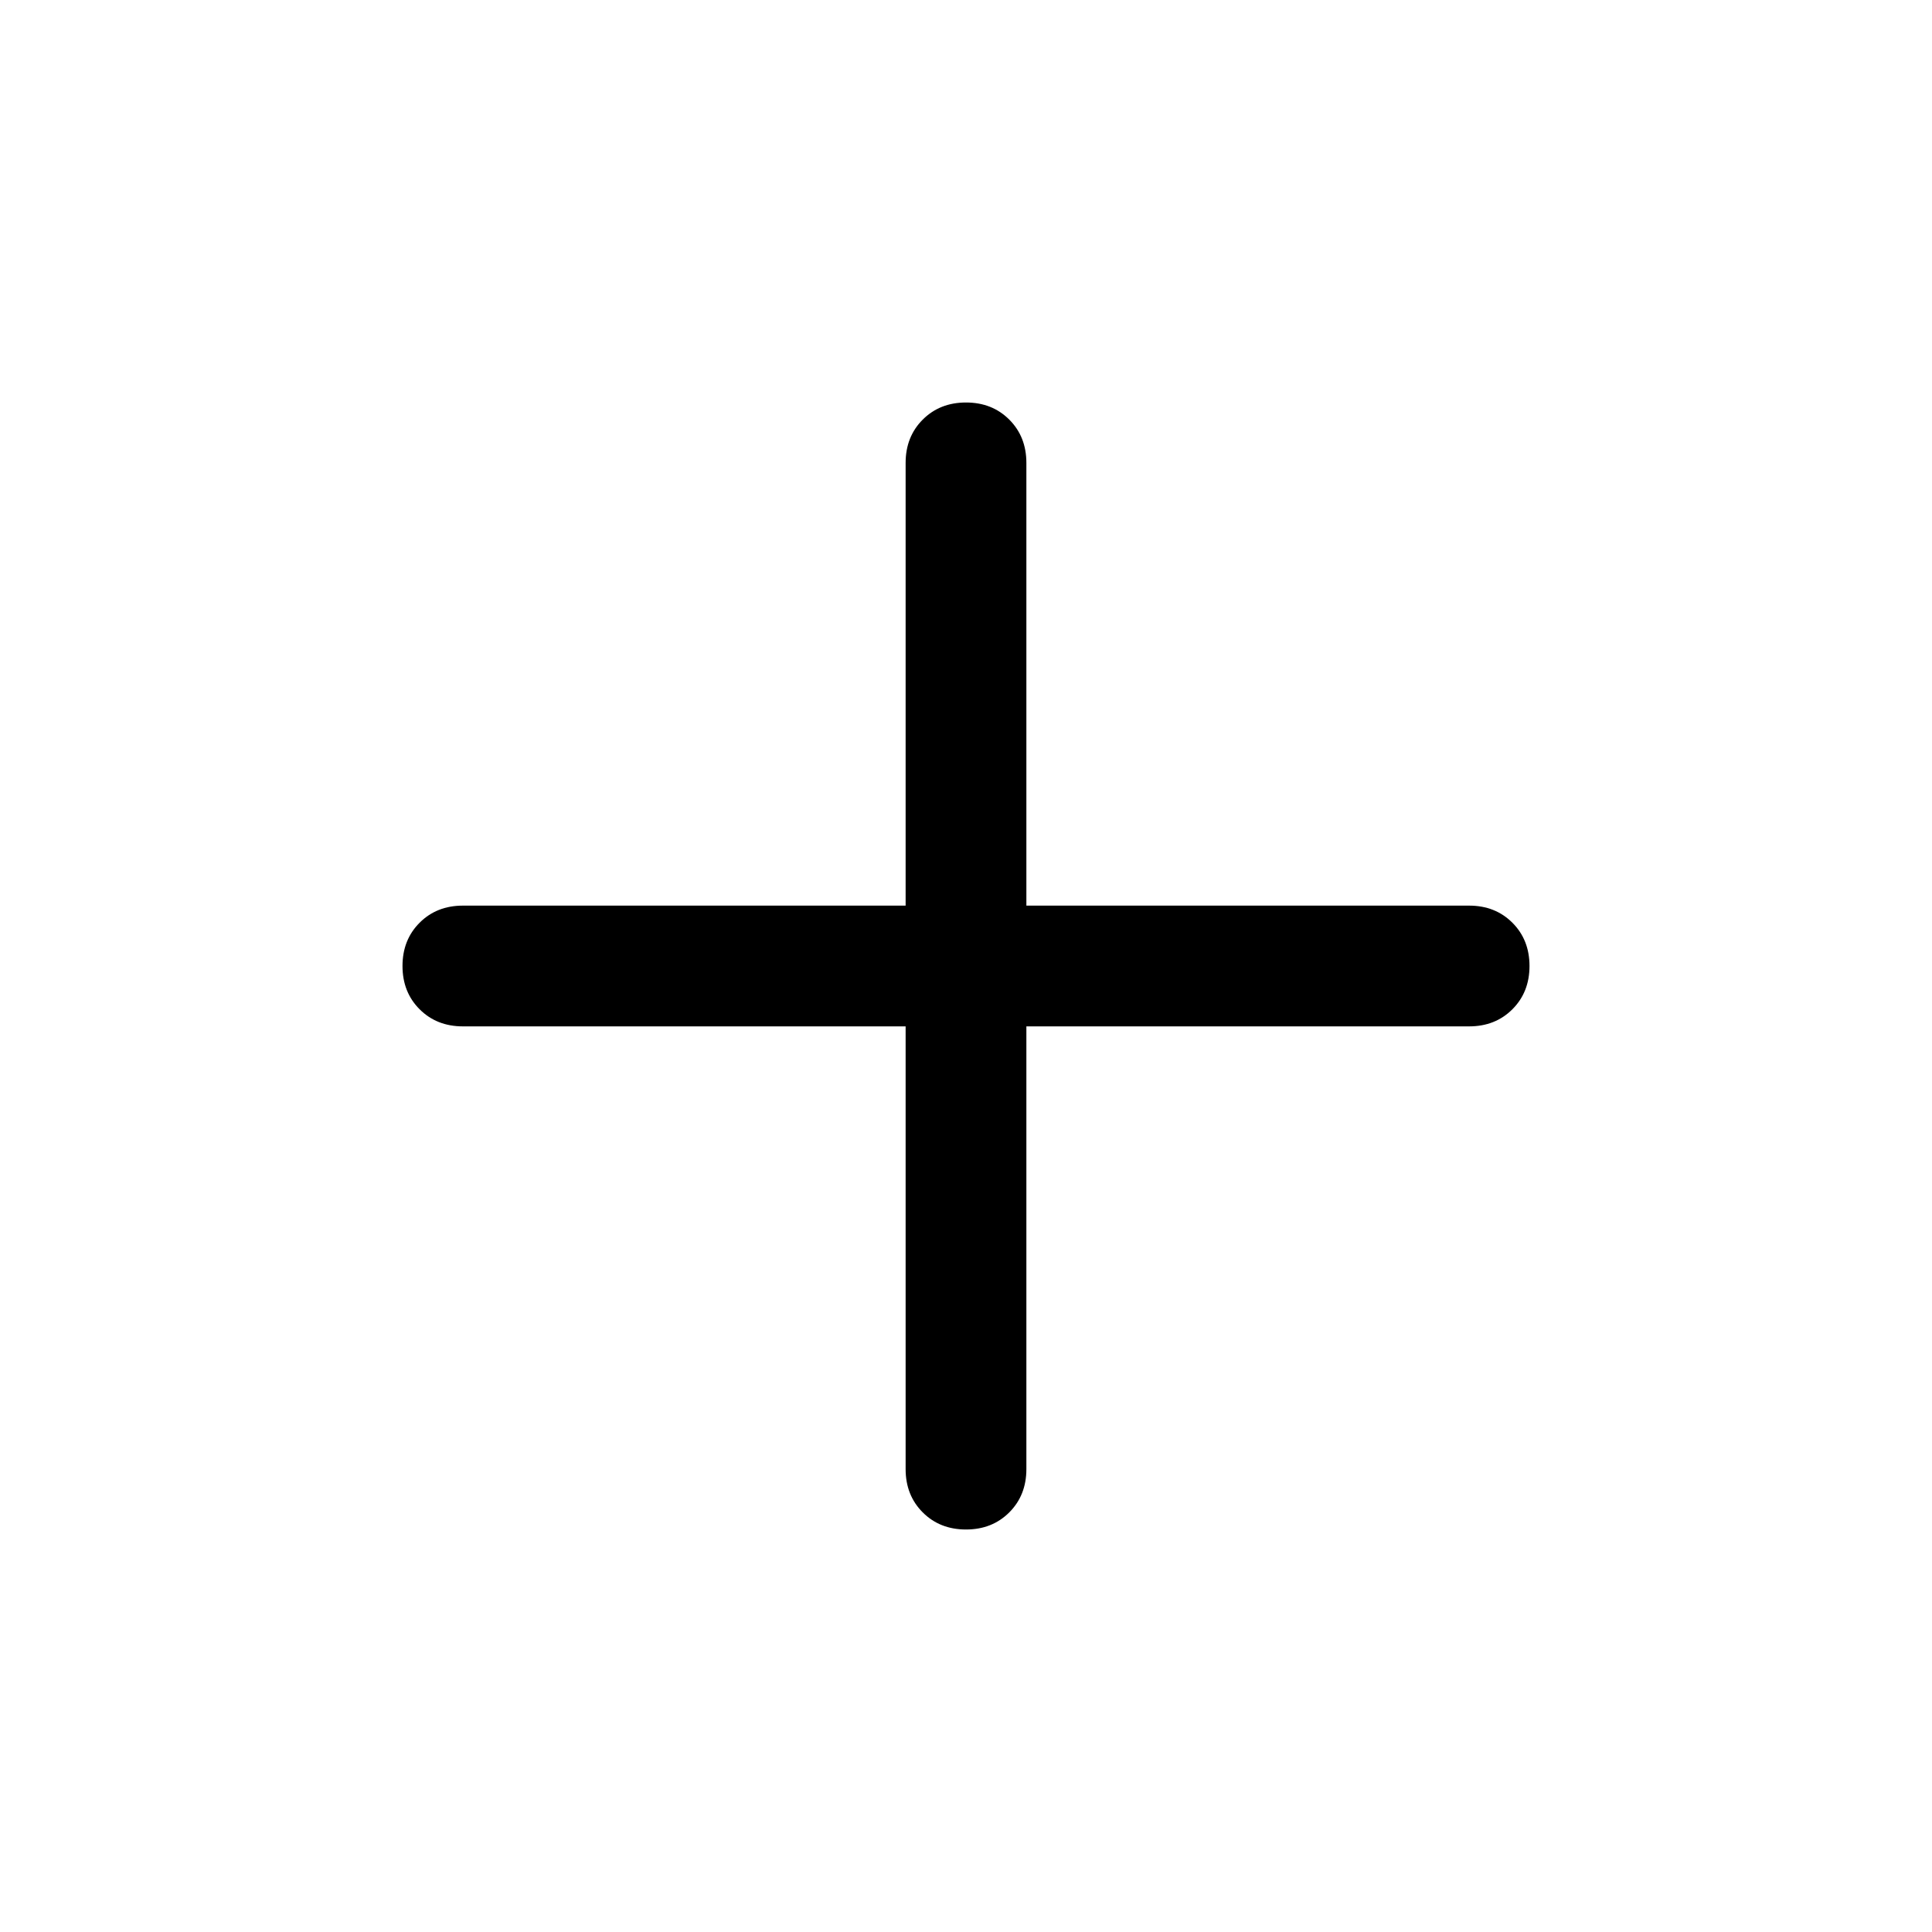
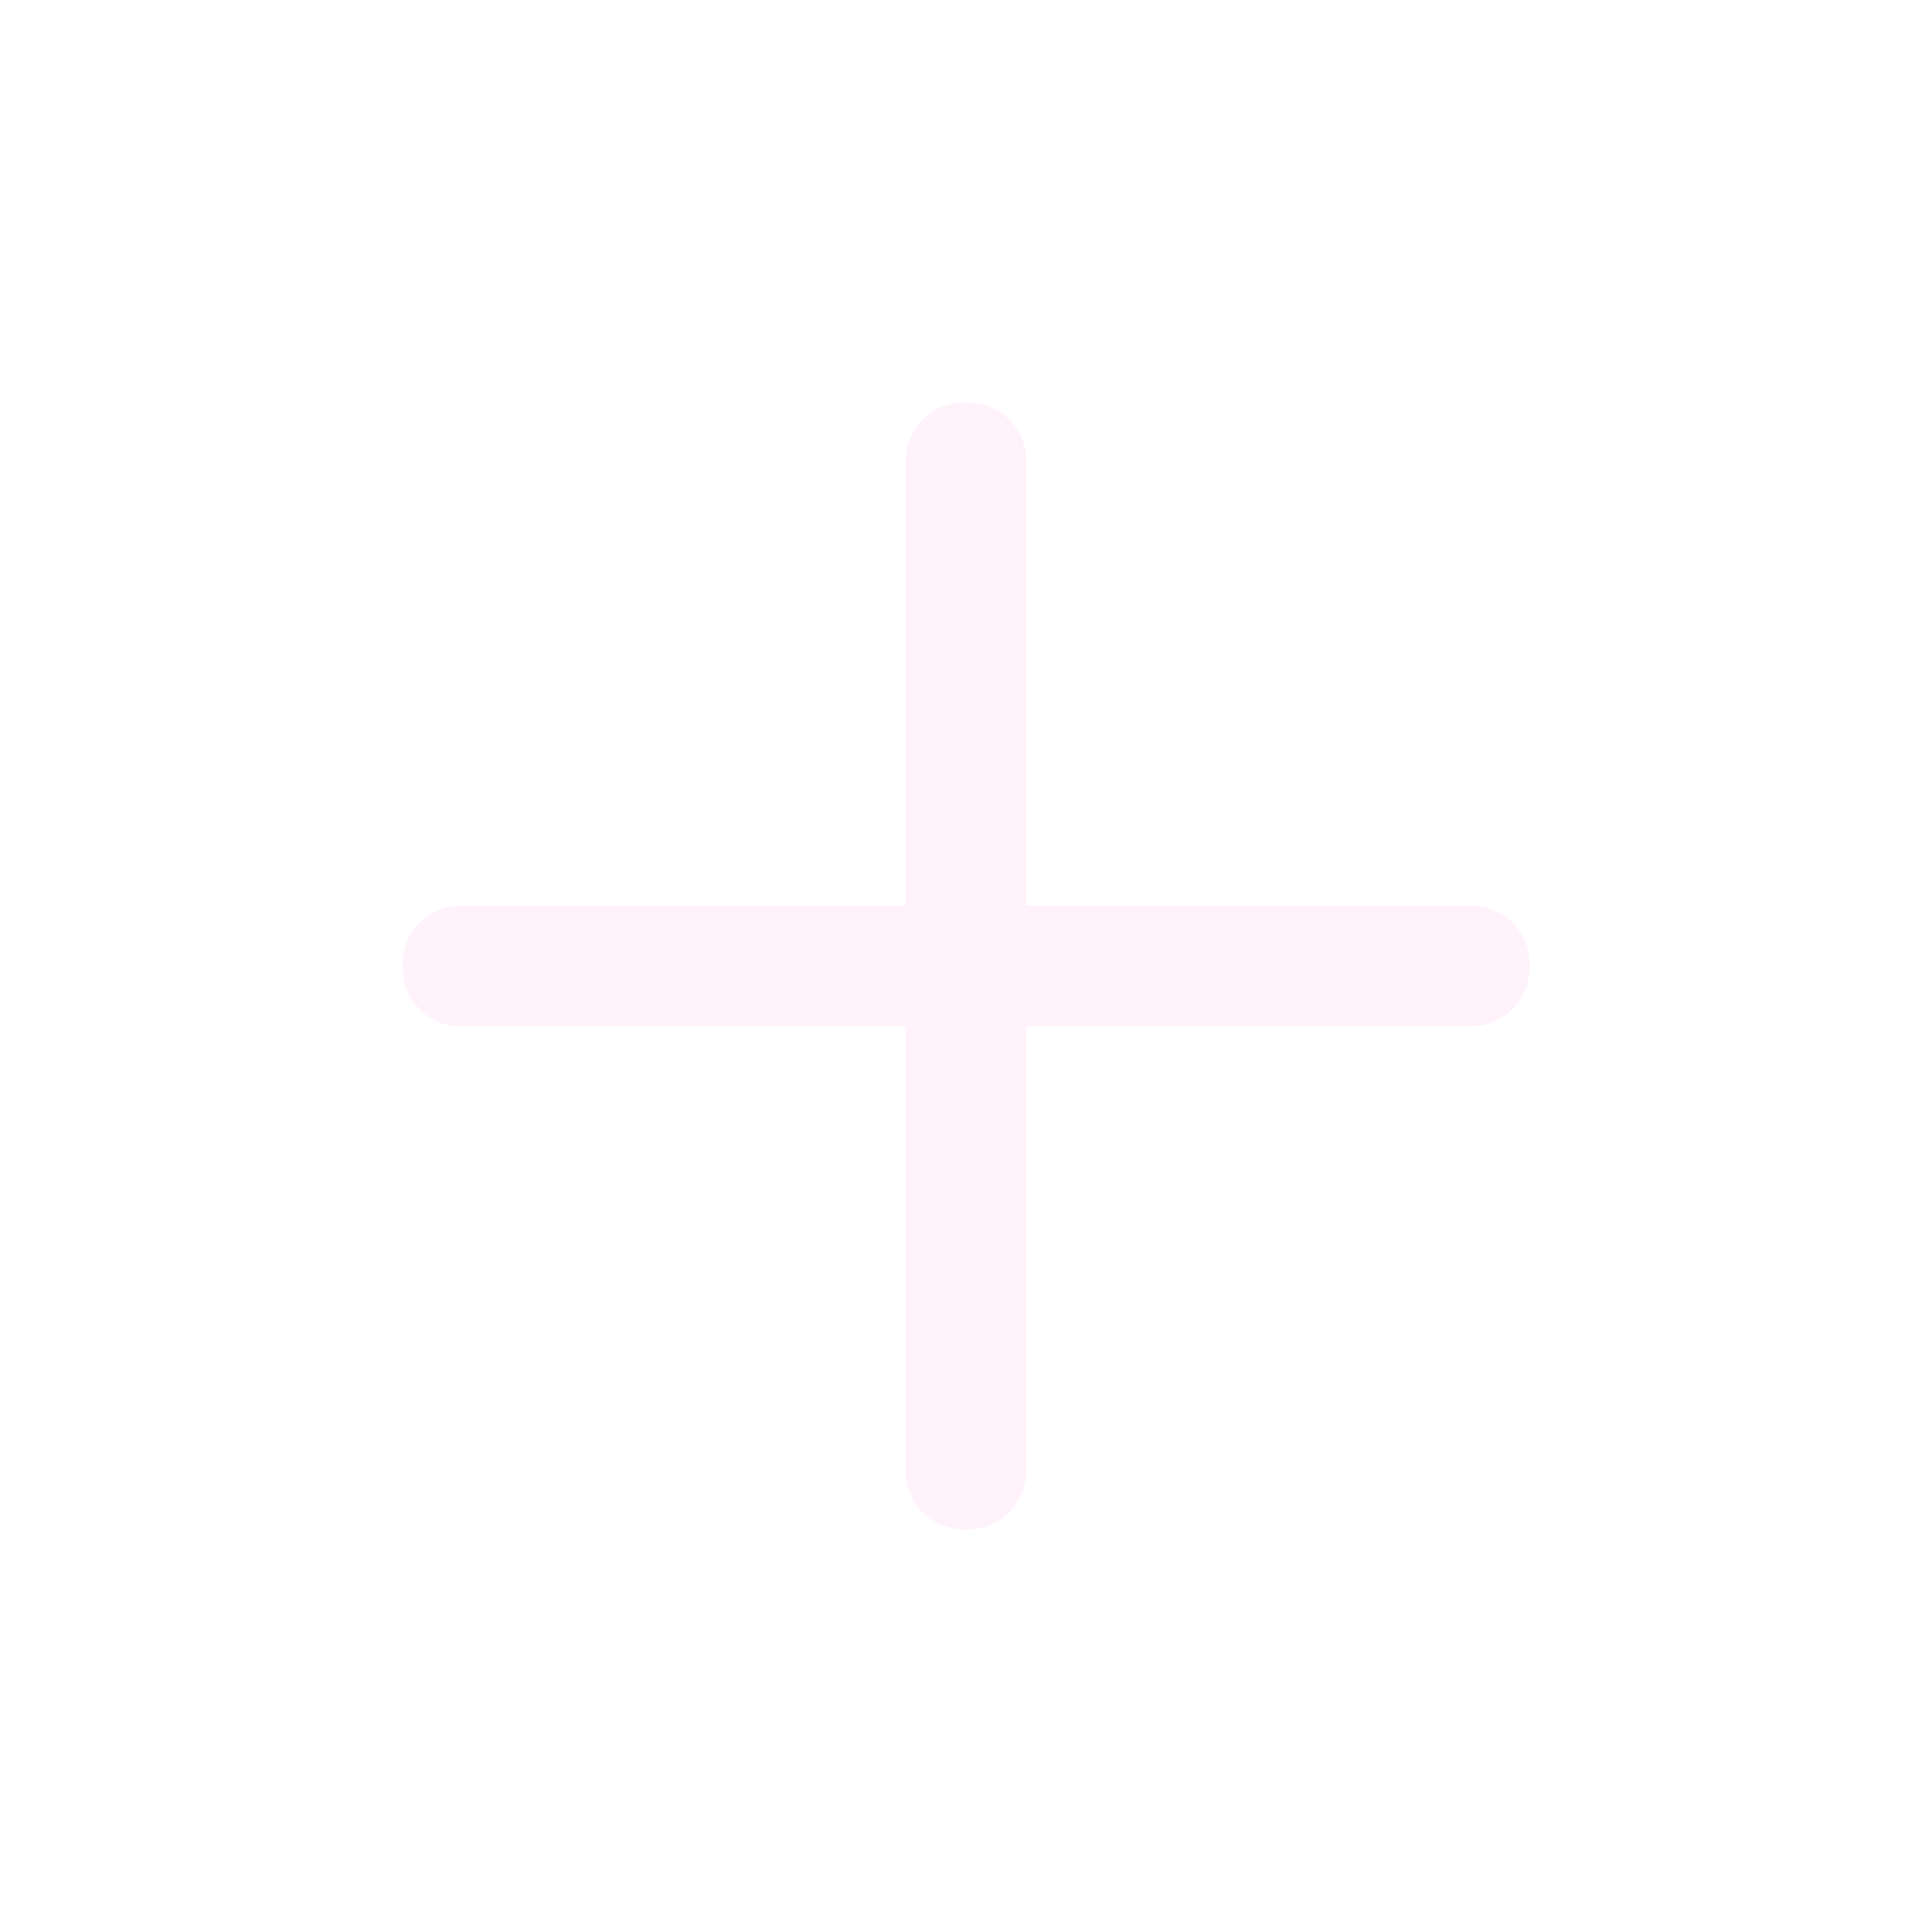
<svg xmlns="http://www.w3.org/2000/svg" height="48" width="48">
-   <path d="M24 38q-.65 0-1.075-.425-.425-.425-.425-1.075v-11h-11q-.65 0-1.075-.425Q10 24.65 10 24q0-.65.425-1.075.425-.425 1.075-.425h11v-11q0-.65.425-1.075Q23.35 10 24 10q.65 0 1.075.425.425.425.425 1.075v11h11q.65 0 1.075.425Q38 23.35 38 24q0 .65-.425 1.075-.425.425-1.075.425h-11v11q0 .65-.425 1.075Q24.65 38 24 38Z" />
+   <path fill="#FFF2FA" d="M24 38q-.65 0-1.075-.425-.425-.425-.425-1.075v-11h-11q-.65 0-1.075-.425Q10 24.65 10 24q0-.65.425-1.075.425-.425 1.075-.425h11v-11q0-.65.425-1.075Q23.35 10 24 10q.65 0 1.075.425.425.425.425 1.075v11h11q.65 0 1.075.425Q38 23.35 38 24q0 .65-.425 1.075-.425.425-1.075.425h-11v11q0 .65-.425 1.075Q24.65 38 24 38Z" />
</svg>
